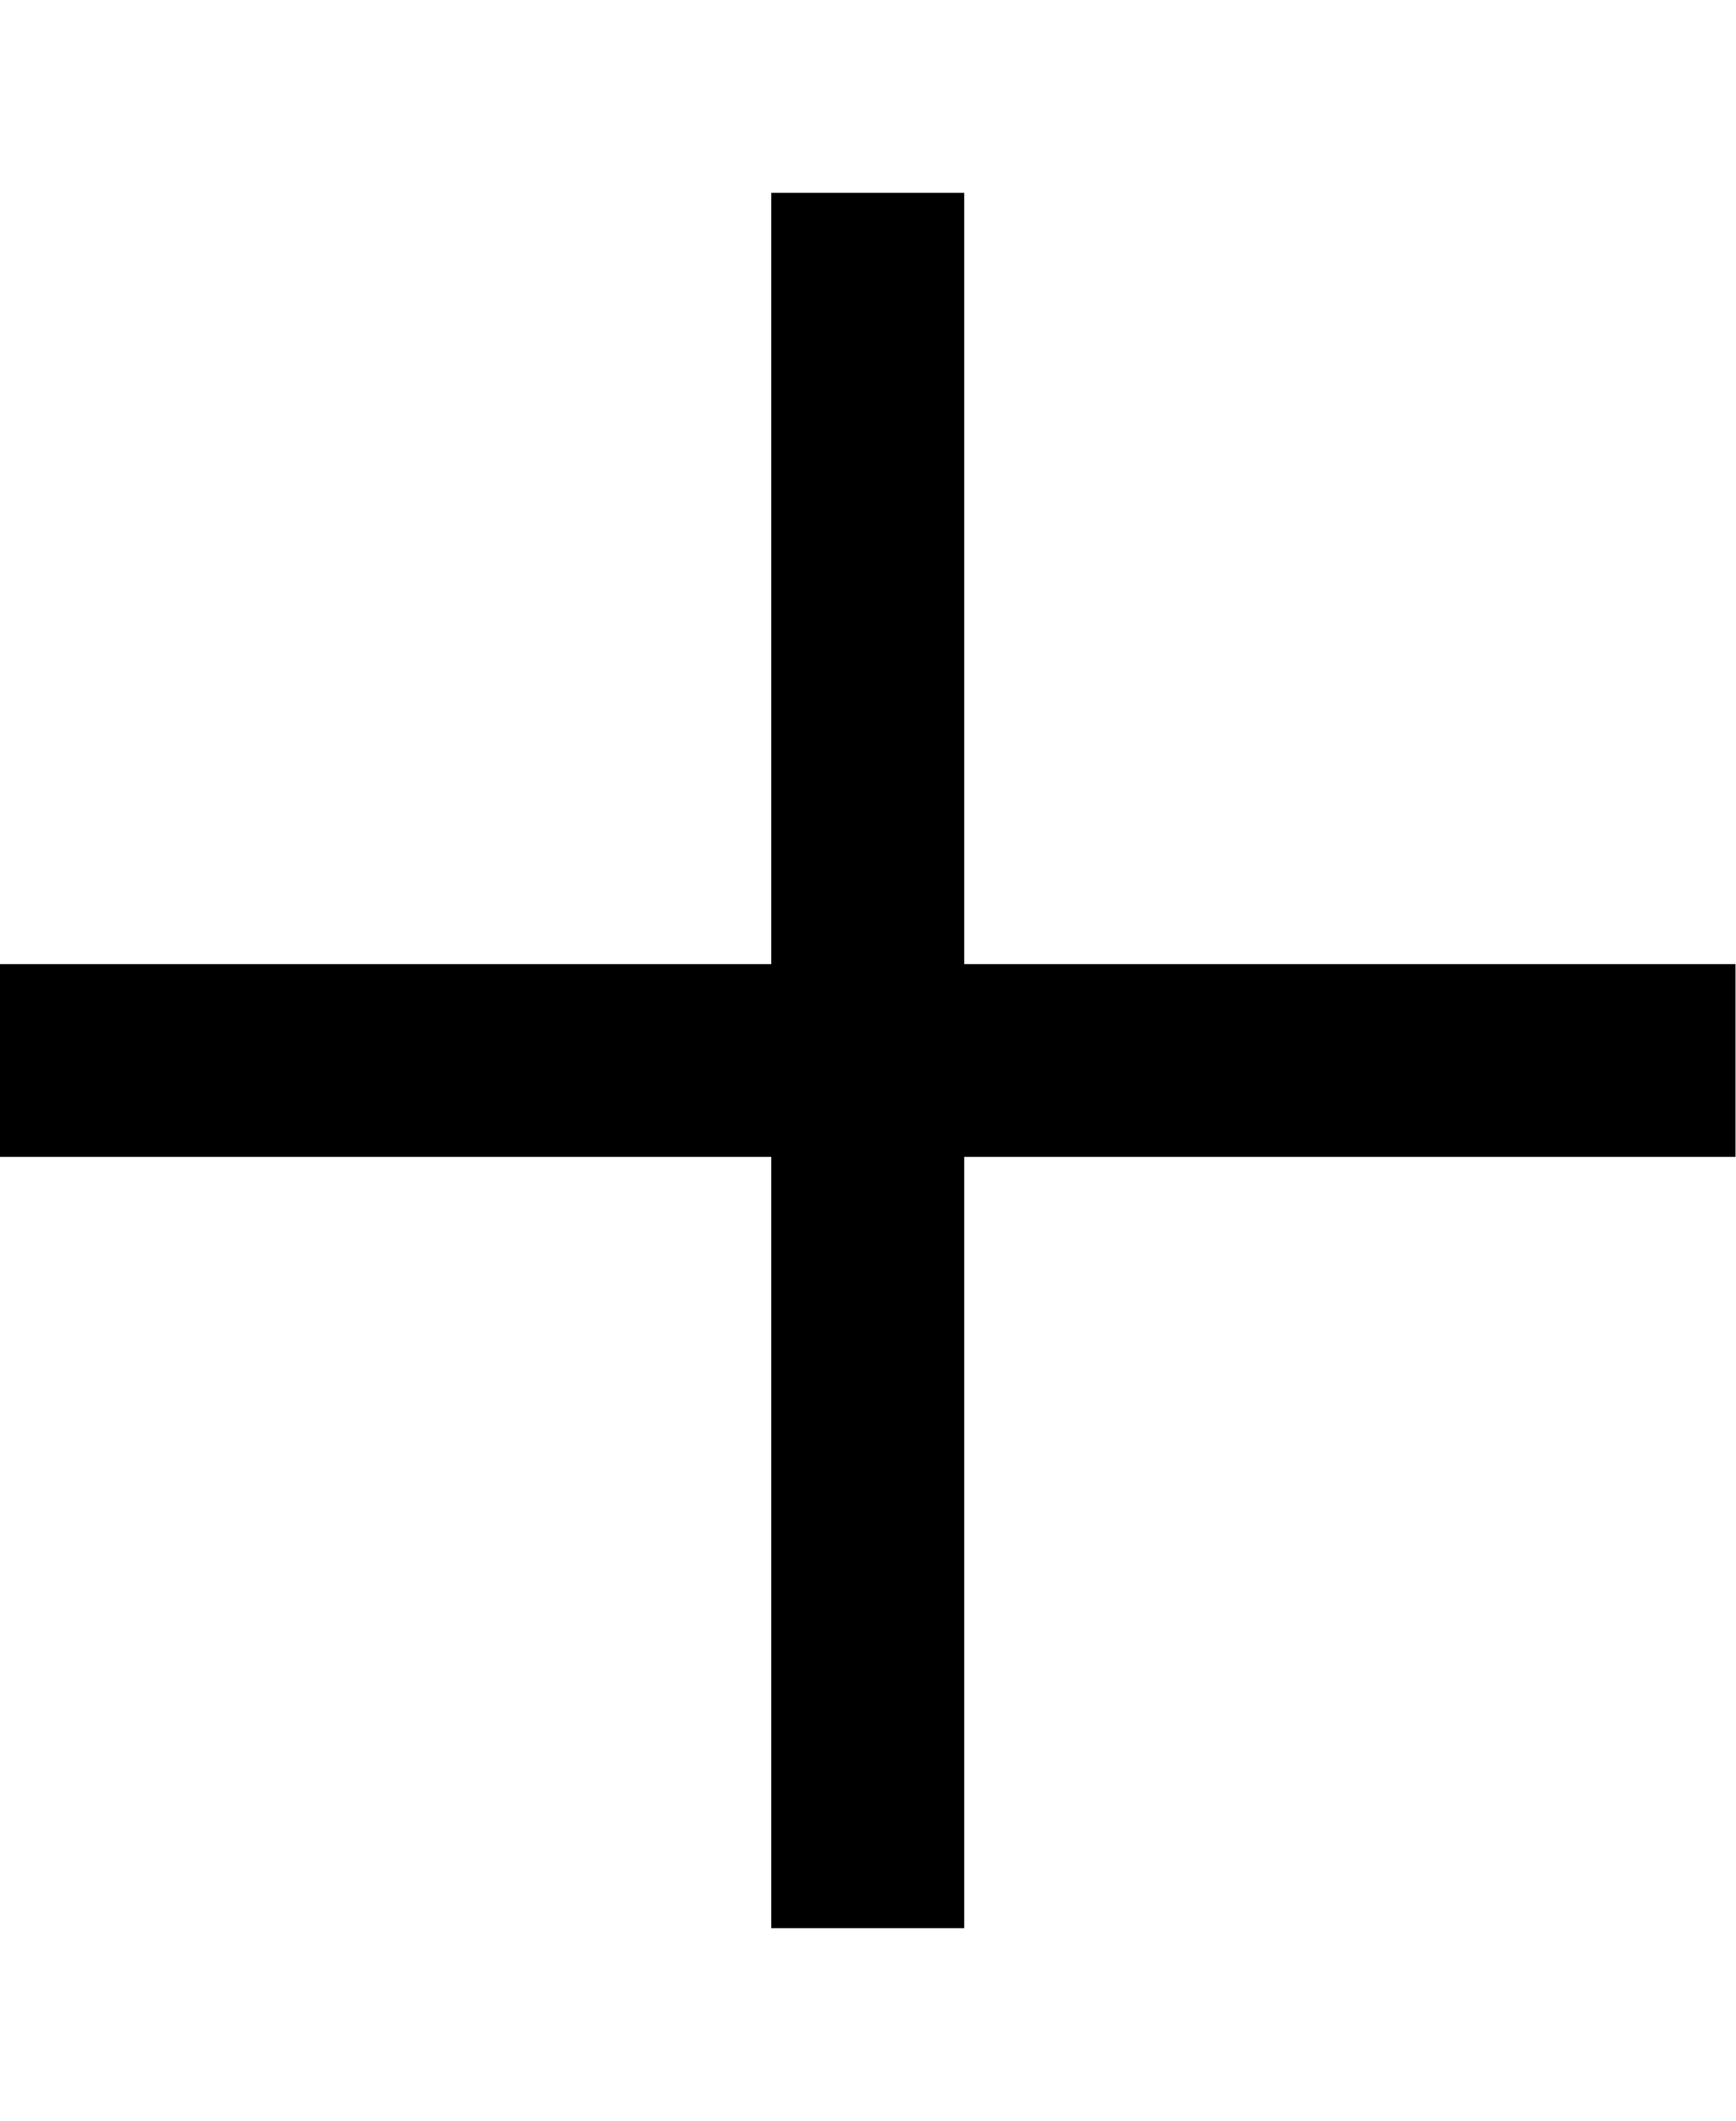
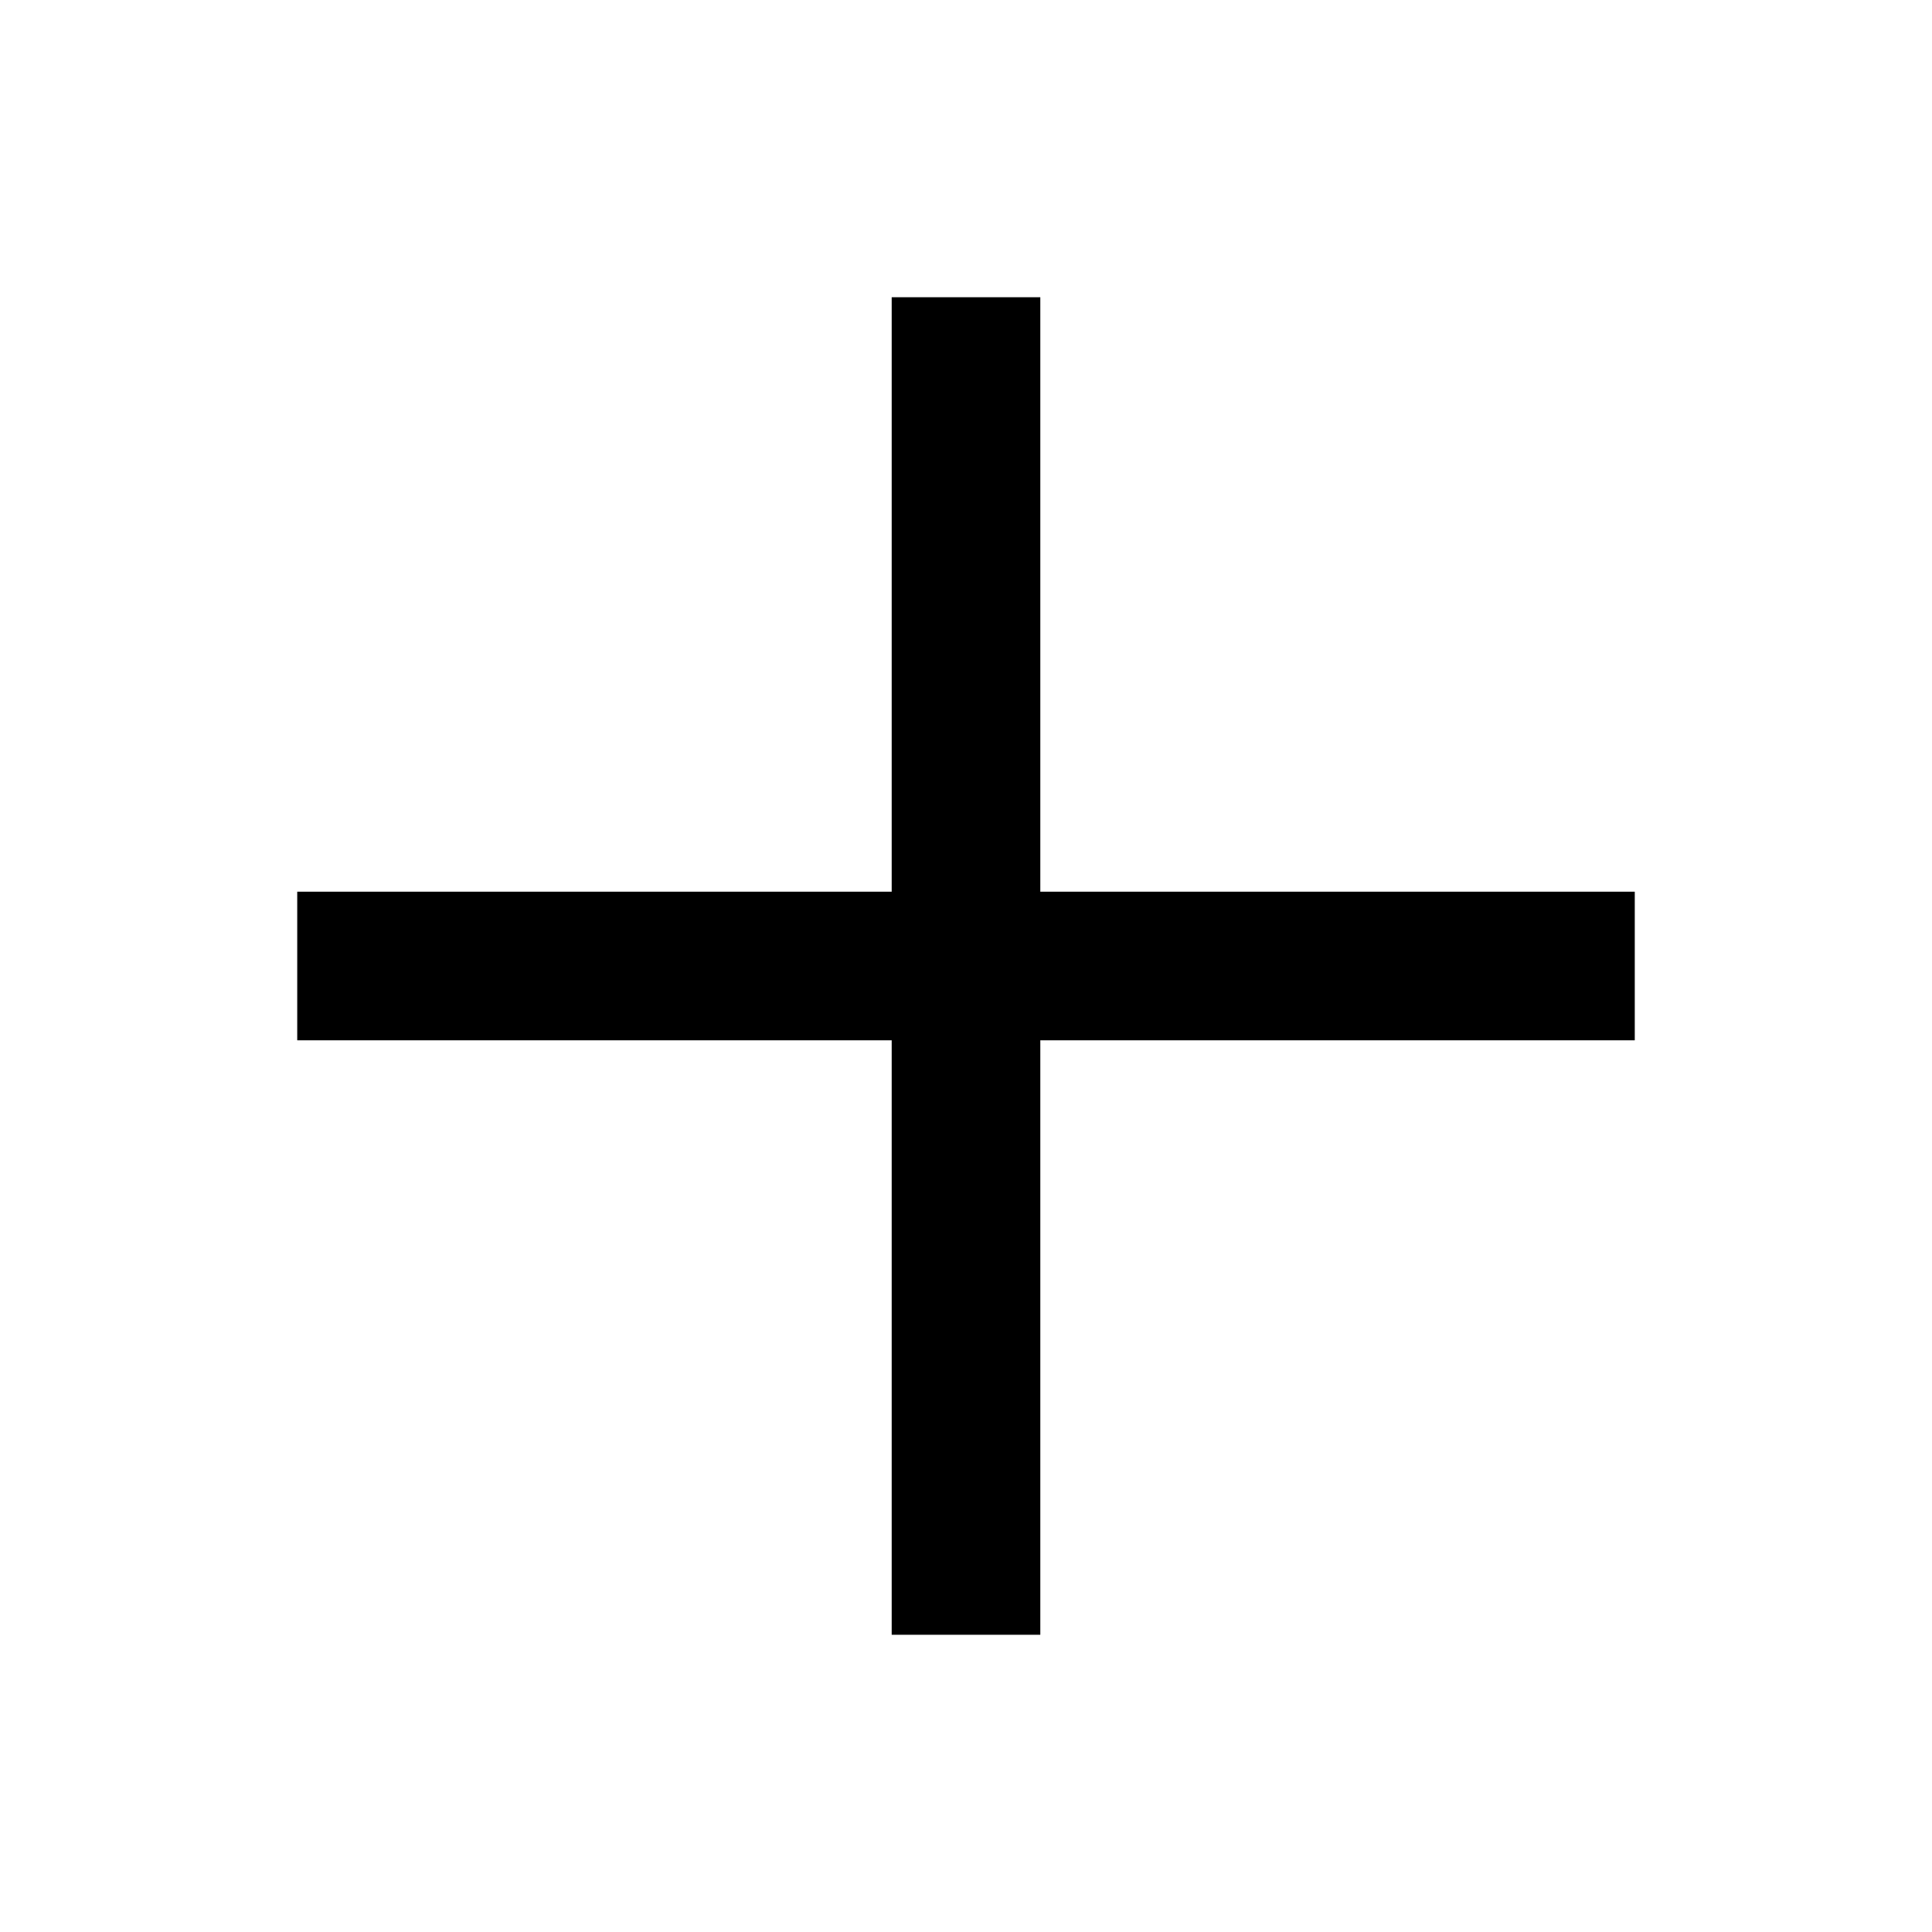
- <svg xmlns="http://www.w3.org/2000/svg" viewBox="0 0 9 11">
+ <svg xmlns="http://www.w3.org/2000/svg" width="13" height="13" viewBox="0 0 13 13">
  <defs>
-     <style>.cls-1,.cls-2{fill:none;}.cls-2{stroke:#000;stroke-miterlimit:10;}</style>
+     <style>.a{fill:none;}.b{clip-path:url(#a);}</style>
+     <clipPath id="a">
+       <rect class="a" width="13" height="13" transform="translate(-1)" />
+     </clipPath>
  </defs>
-   <g id="Layer_2" data-name="Layer 2">
-     <g id="Layer_45" data-name="Layer 45">
-       <rect class="cls-1" width="9" height="11" />
-       <line class="cls-2" y1="5.5" x2="9" y2="5.5" />
-       <line class="cls-2" x1="4.5" y1="1" x2="4.5" y2="10" />
-     </g>
+   <g class="b" transform="translate(1)">
+     <path d="M377,491h-4v-4h-1v4h-4v1h4v4h1v-4h4Z" transform="translate(-367 -485)" />
  </g>
</svg>
